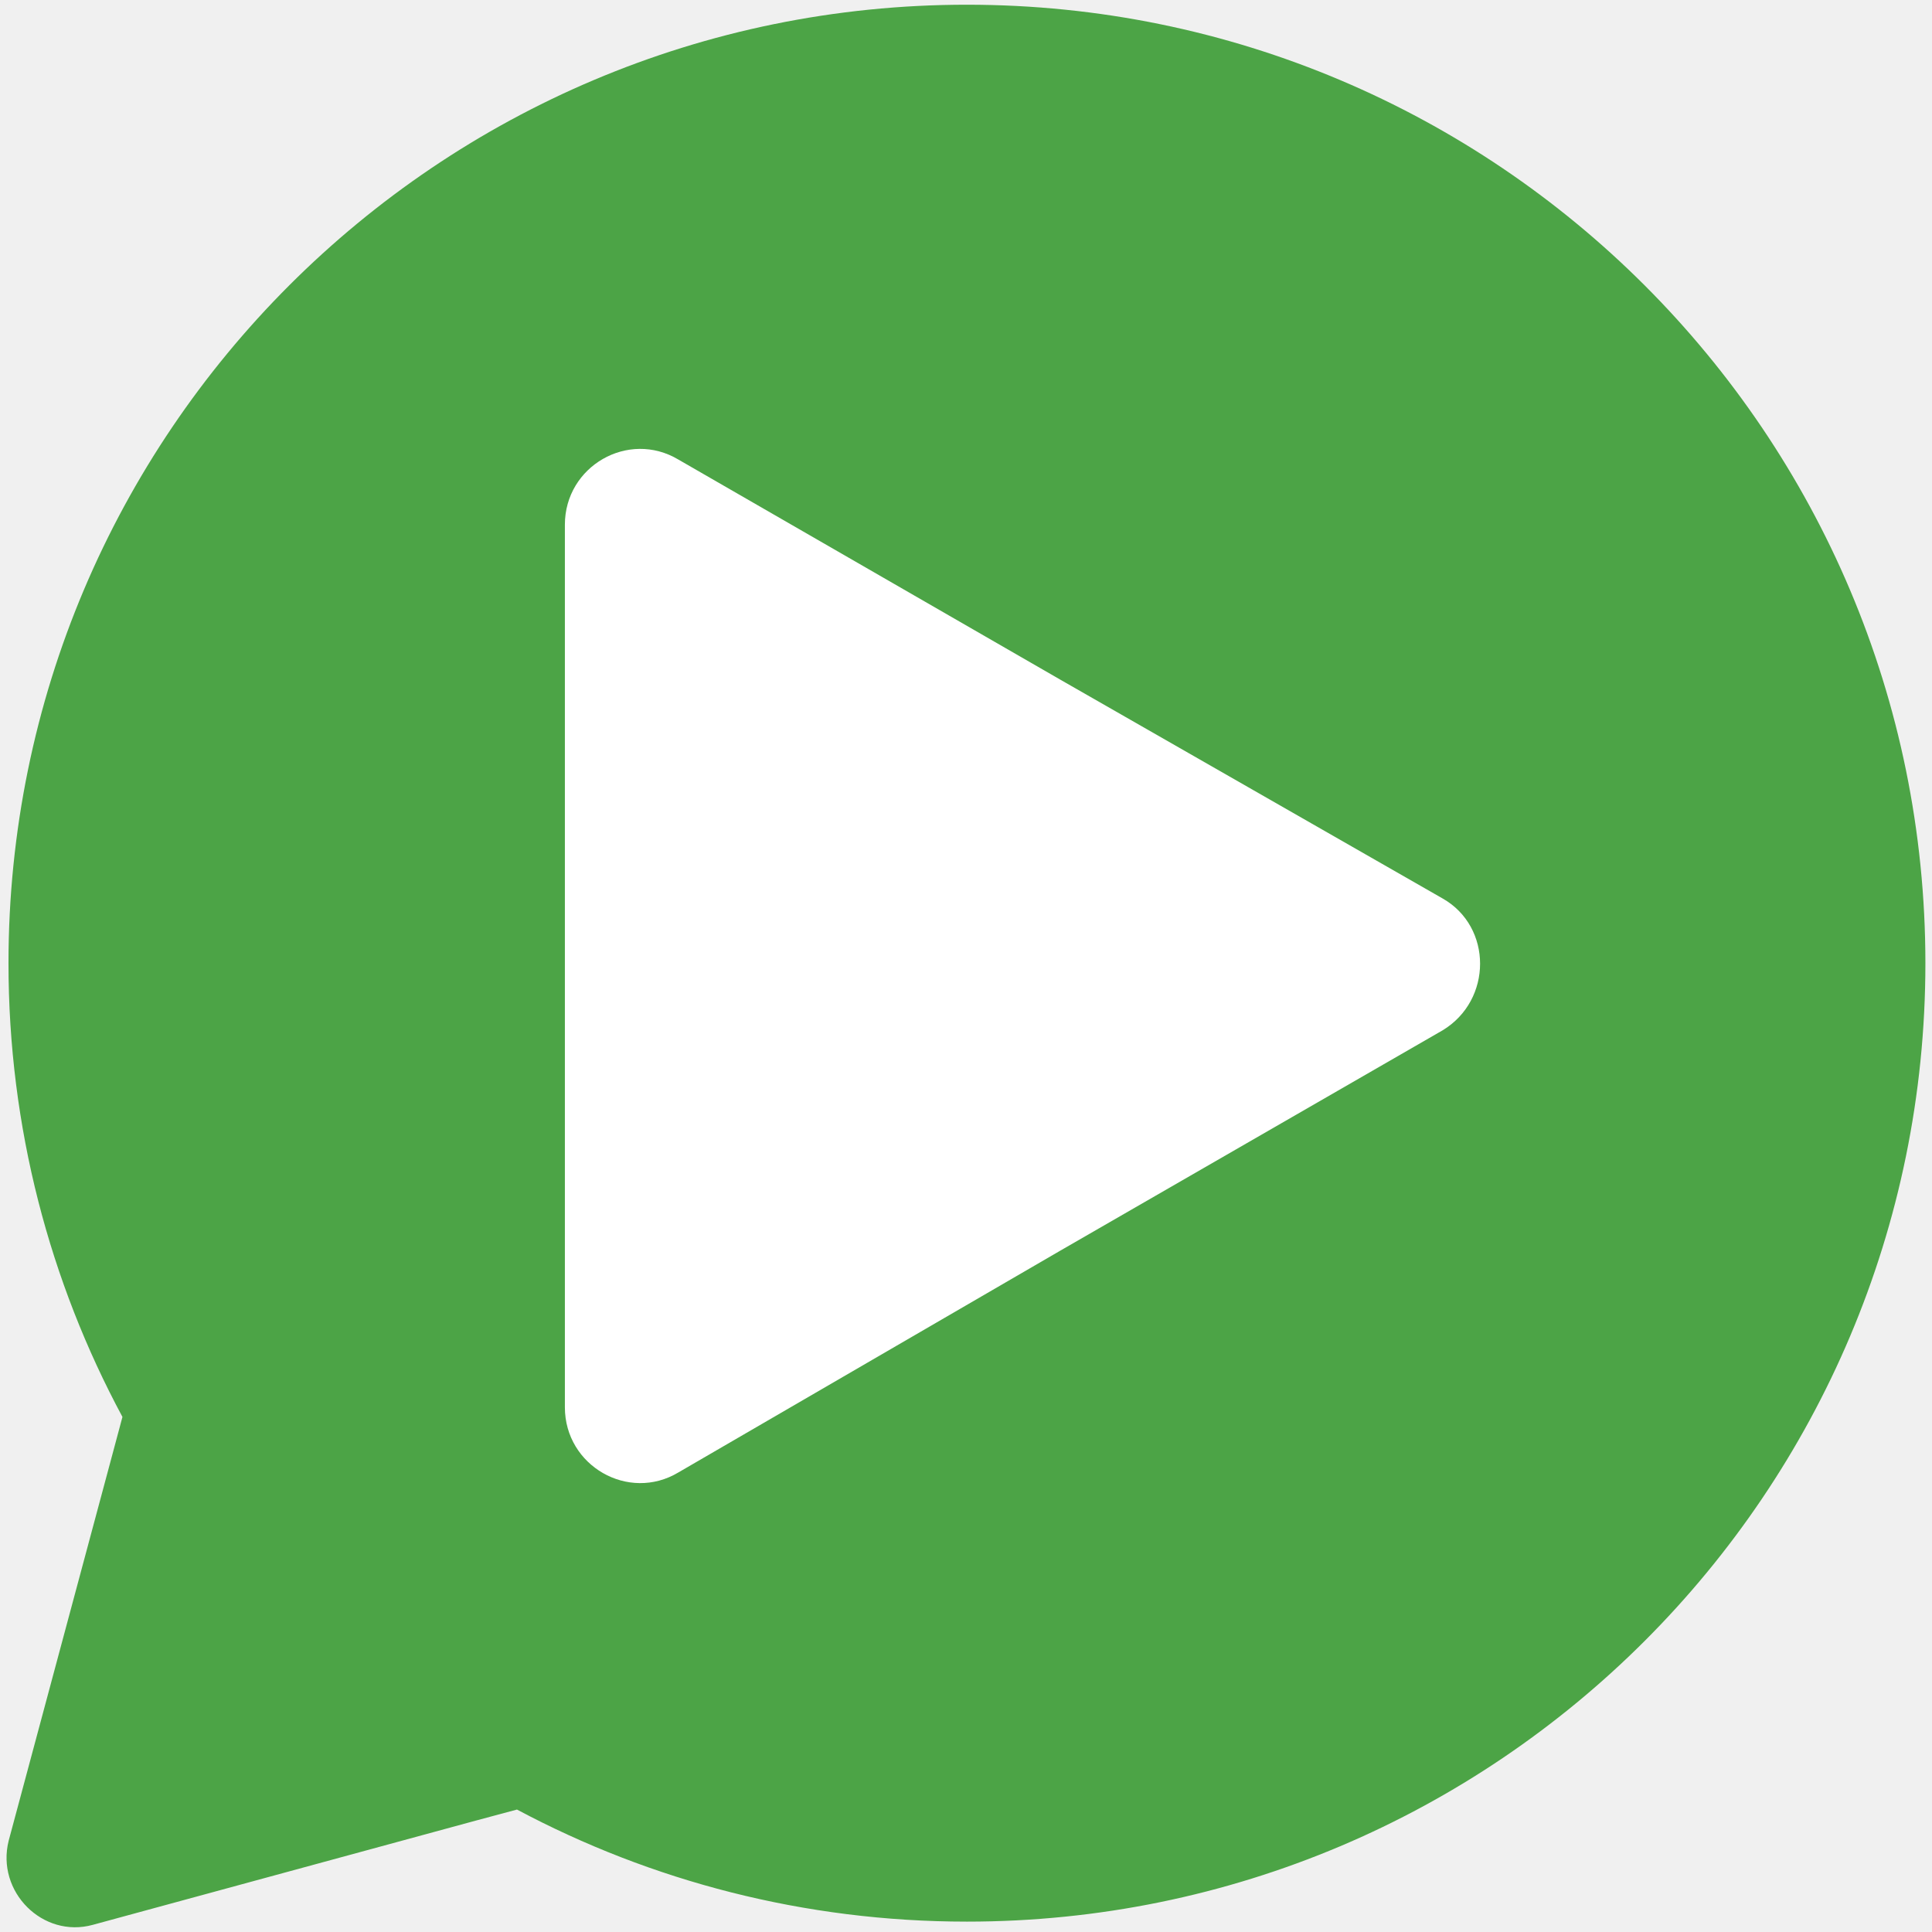
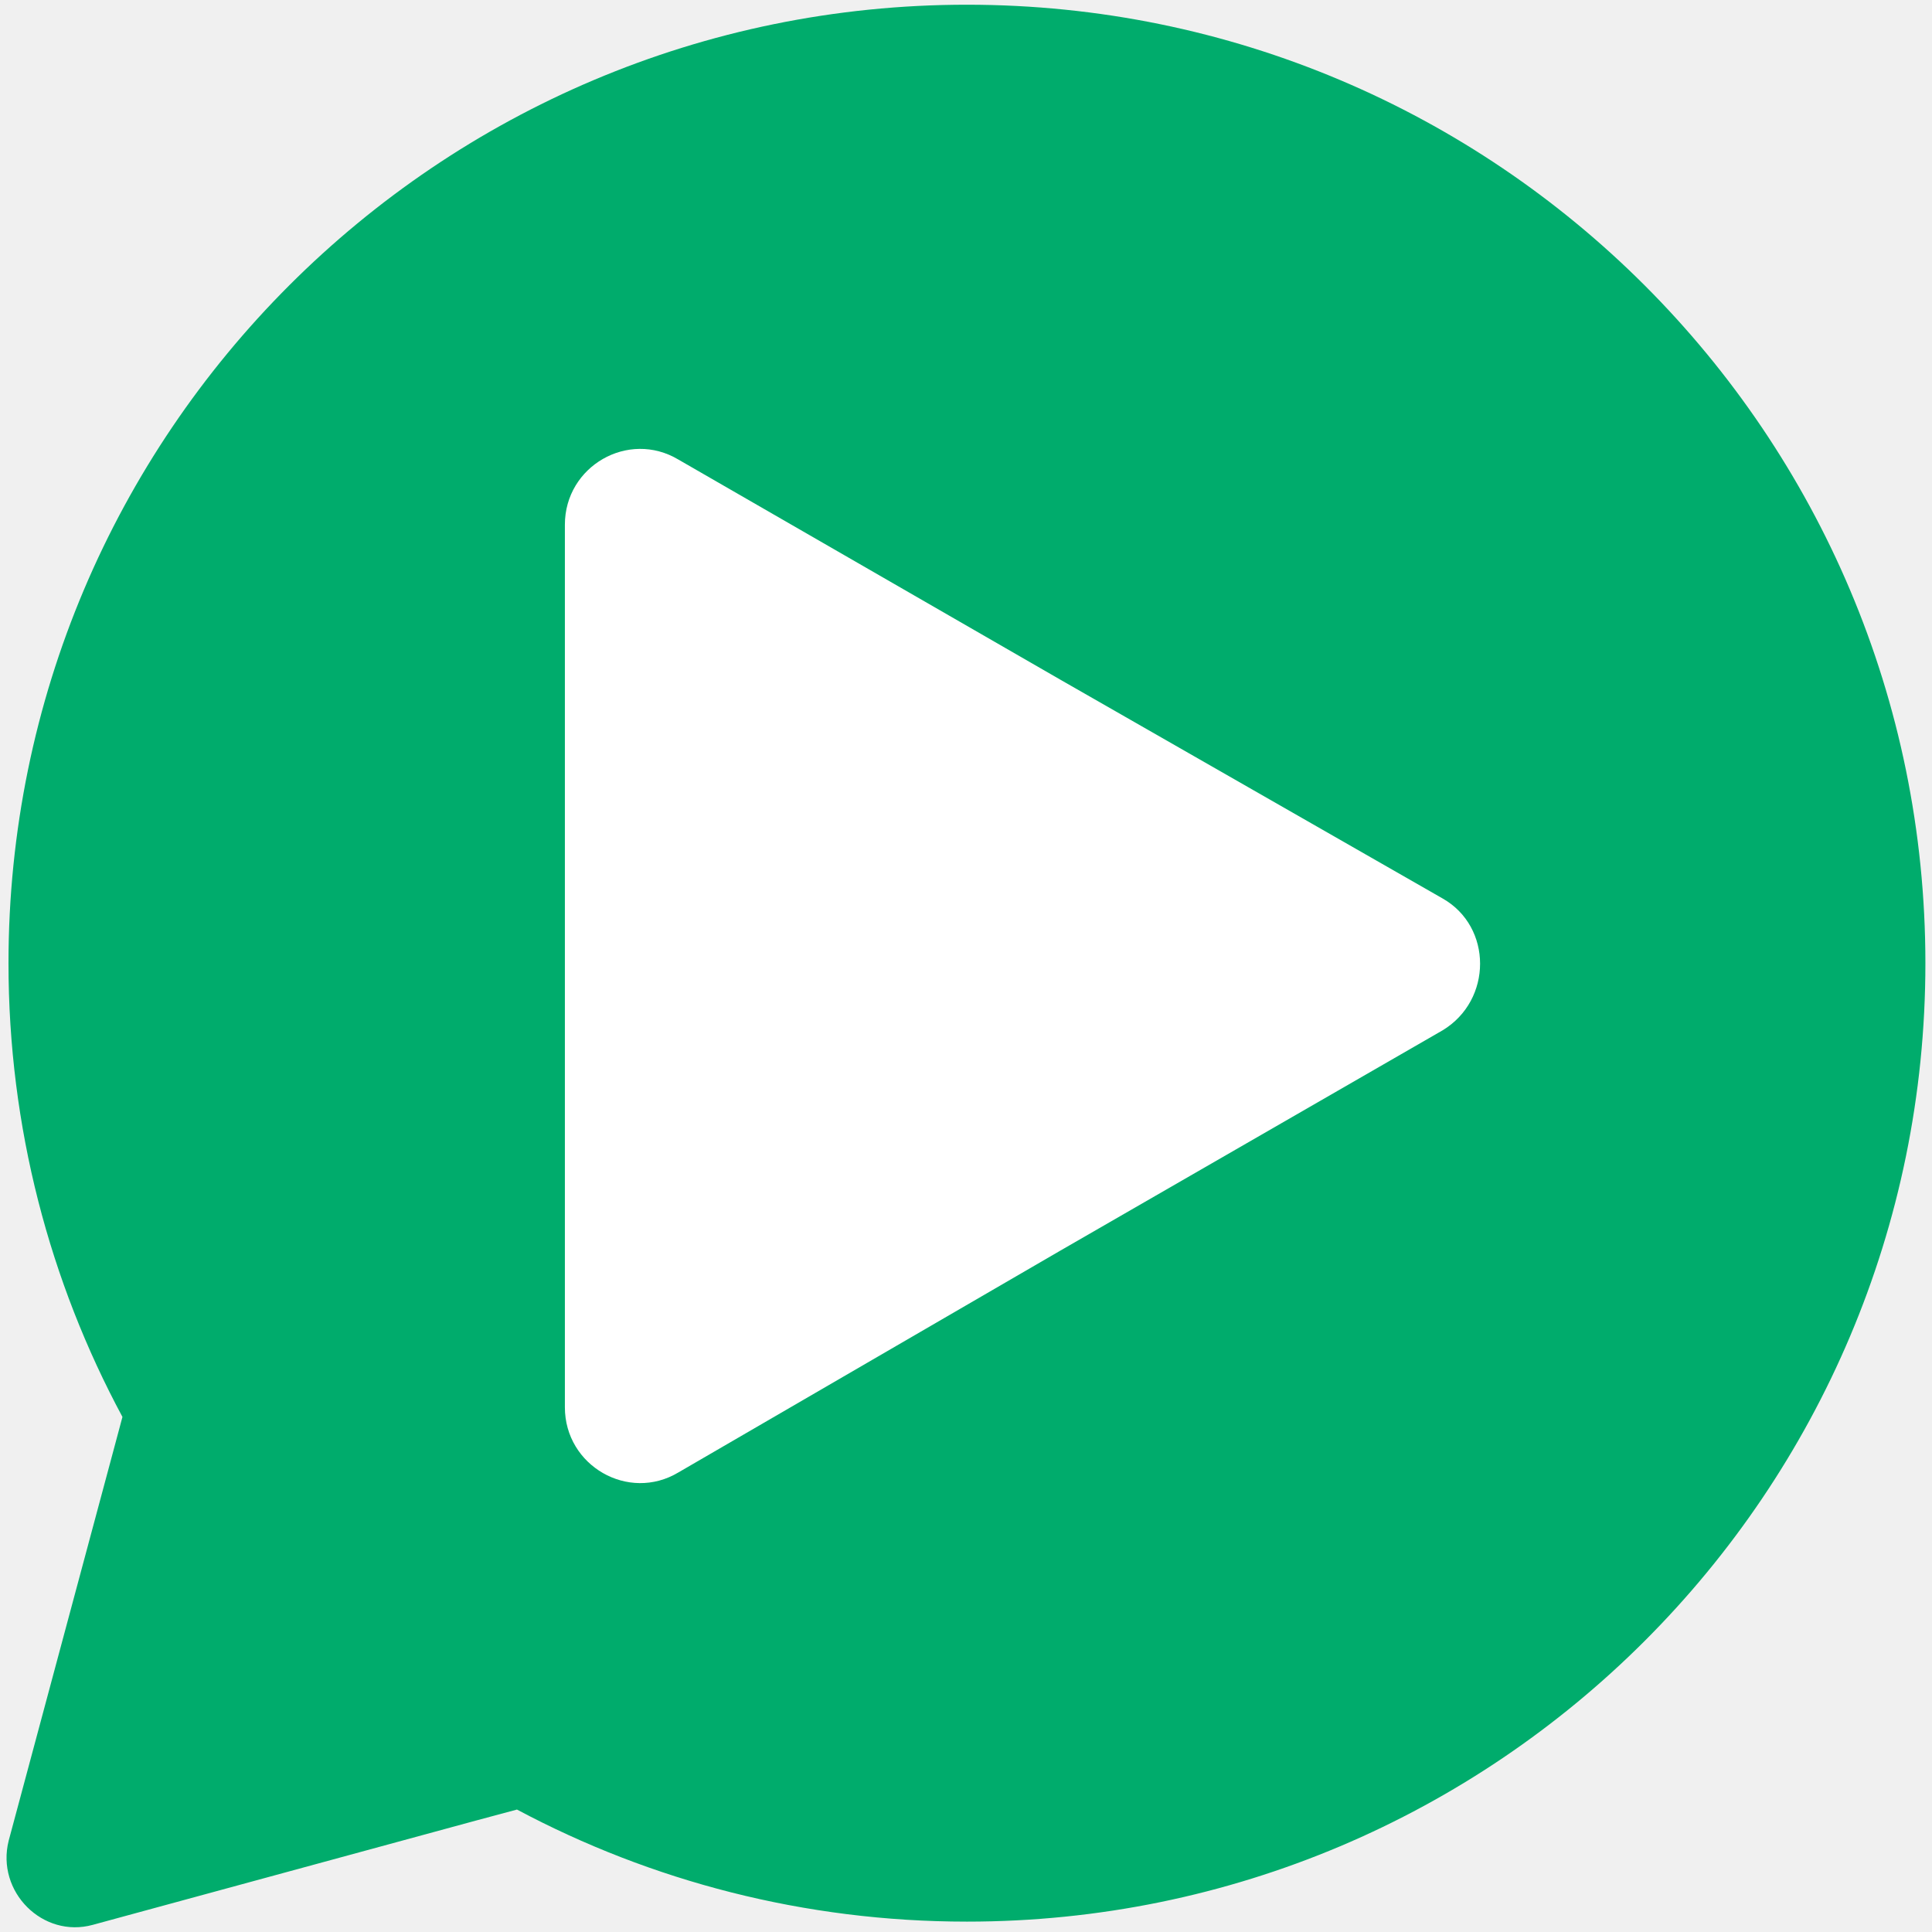
<svg xmlns="http://www.w3.org/2000/svg" viewBox="0 0 1024 1024">
-   <path fill="#4CA446" d="M512.5 2.5c-280.6 0-508 227.4-508 508 0 87 21.9 168.9 60.4 240.5l-5.6 20.9L4.6 975.6c-6.8 27.1 18.1 51.9 44.6 44.6l203.2-55.3 21.6-5.8c71.1 37.9 152.3 59.4 238.5 59.4 280.6 0 508-227.4 508-508s-227.4-508-508-508z" />
+   <path fill="#00AC6C" d="M512.5 2.5c-280.6 0-508 227.4-508 508 0 87 21.9 168.9 60.4 240.5l-5.6 20.9L4.6 975.6c-6.8 27.1 18.1 51.9 44.6 44.6l203.2-55.3 21.6-5.8c71.1 37.9 152.3 59.4 238.5 59.4 280.6 0 508-227.4 508-508s-227.4-508-508-508z" />
  <path fill="#FFF" d="M299.4 278.1c0-31 33.6-50.4 60.2-34.5l202.5 116.7 202.5 115.9c26.5 15 26.5 53.9 0 69.9L562.1 662.8 359.6 780.4c-26.5 15.9-60.2-3.5-60.2-34.5V278.1z" />
</svg>
